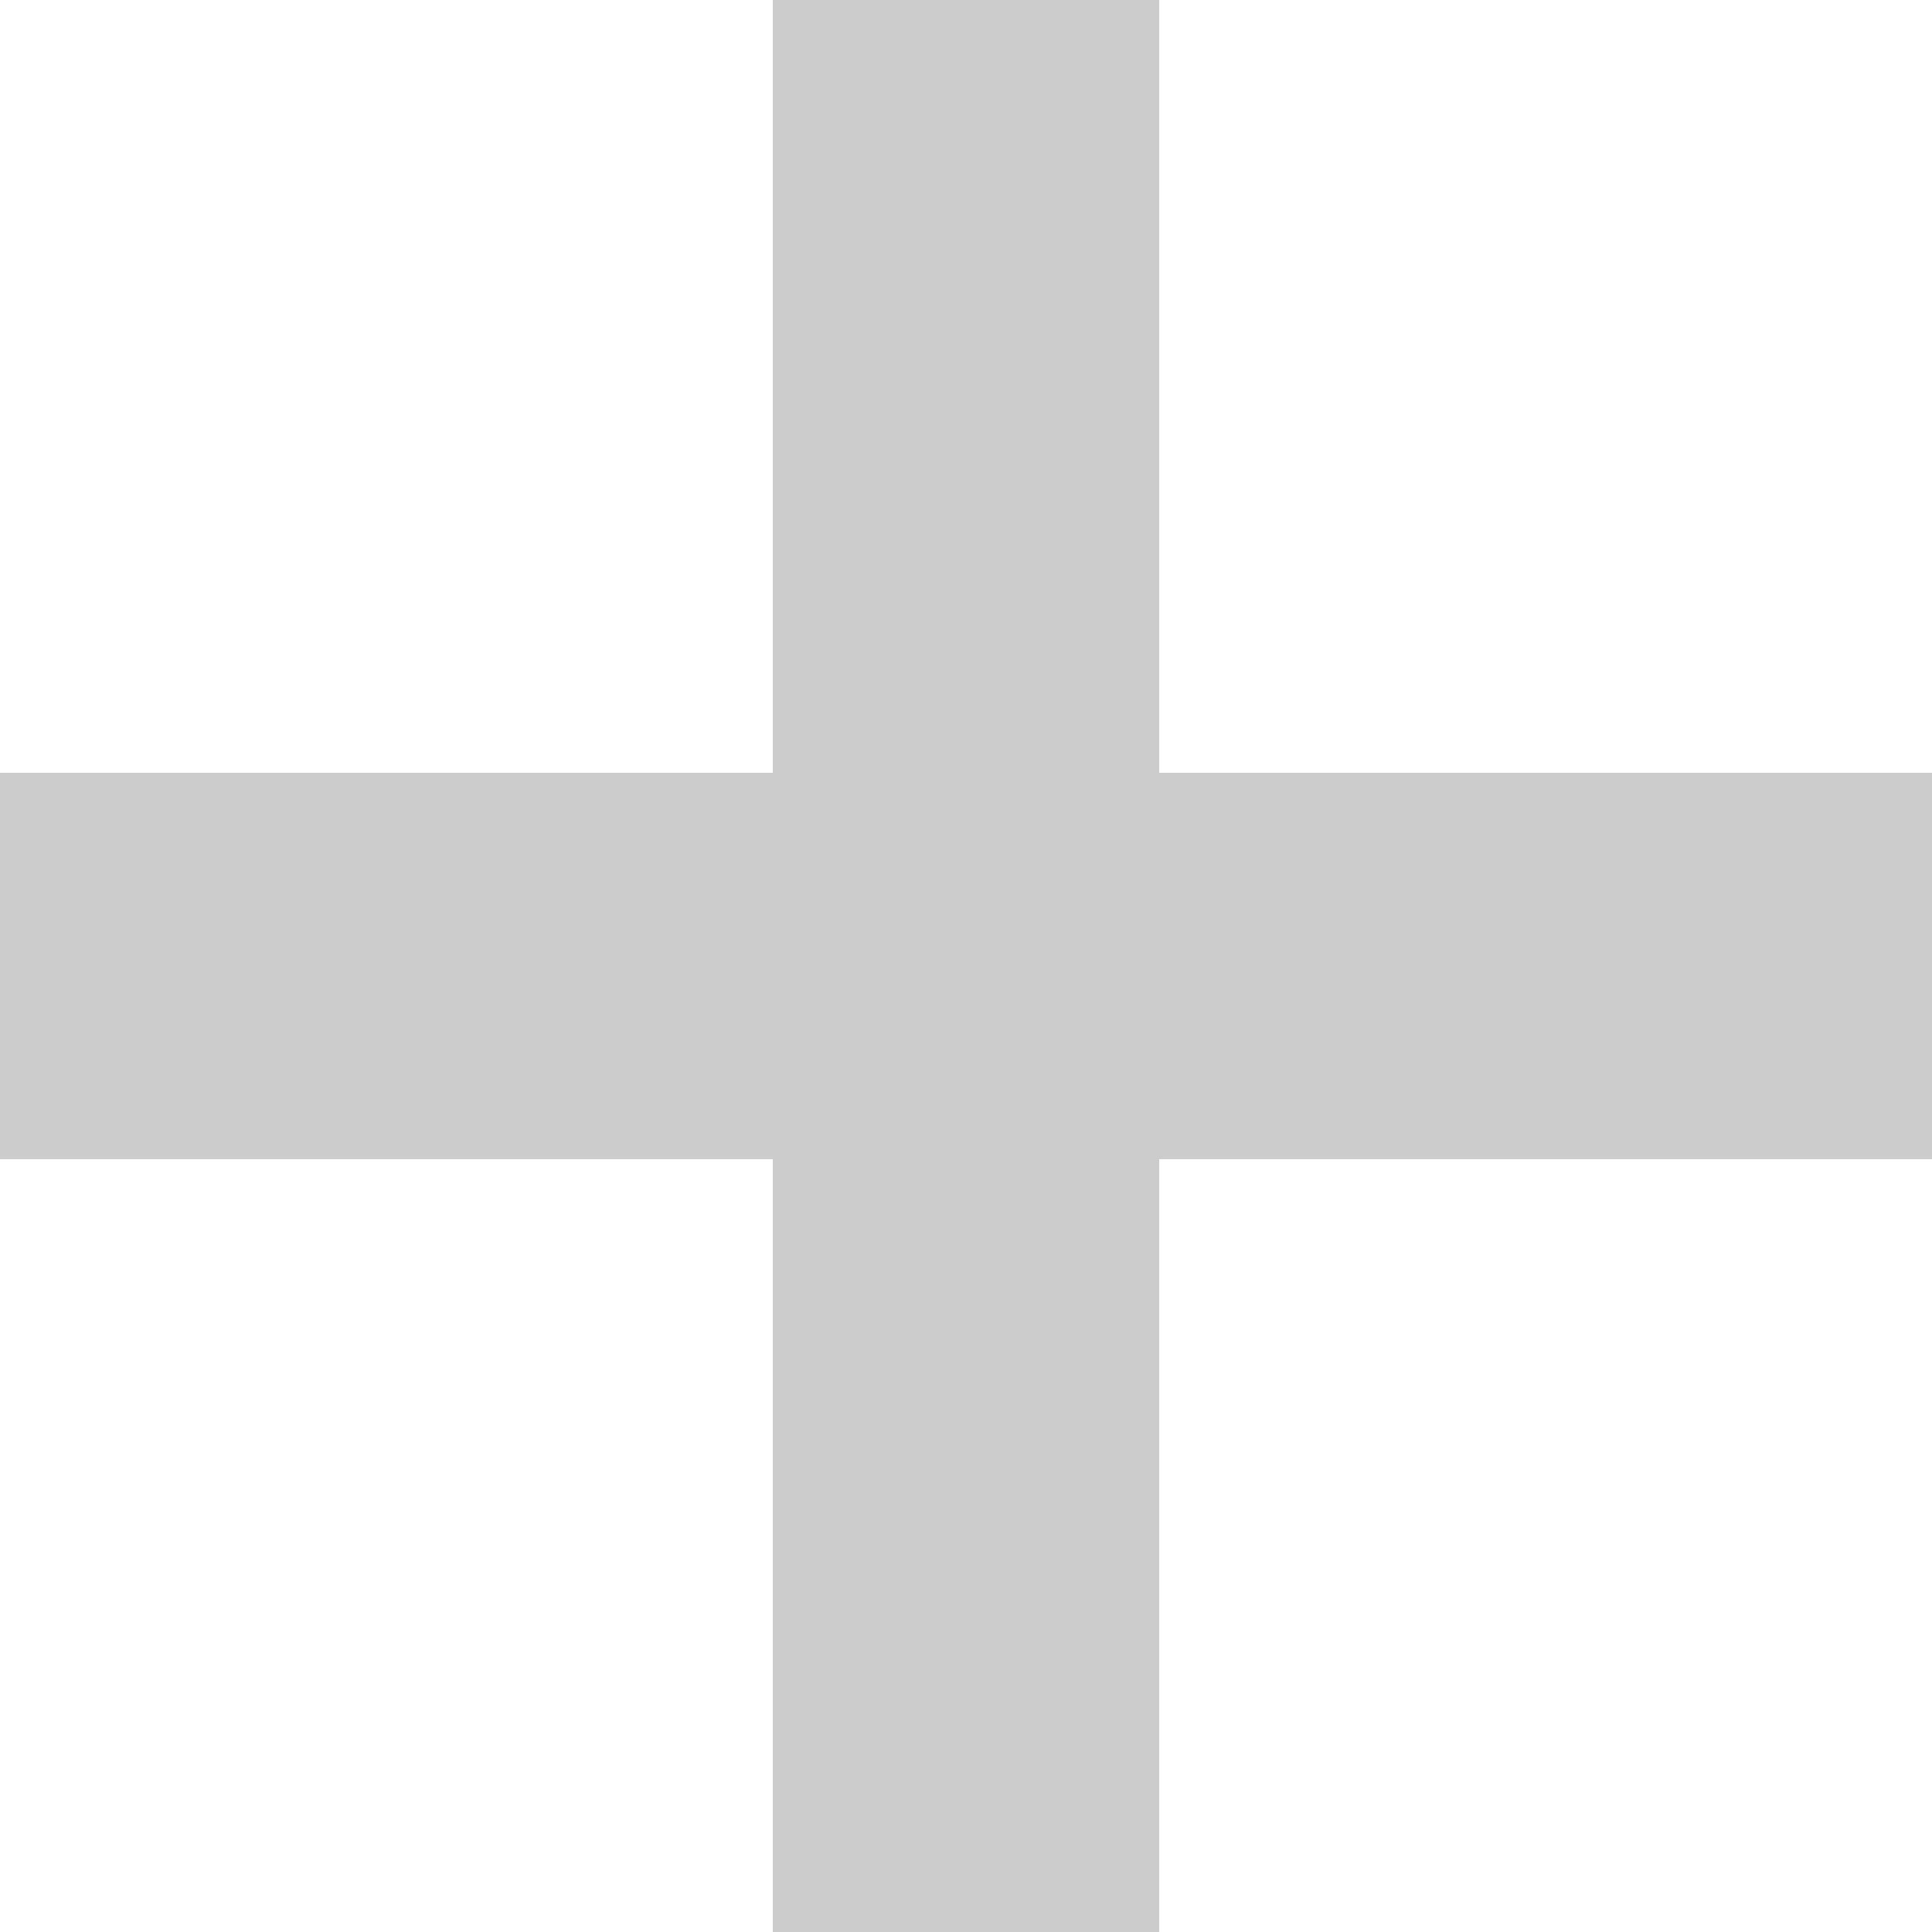
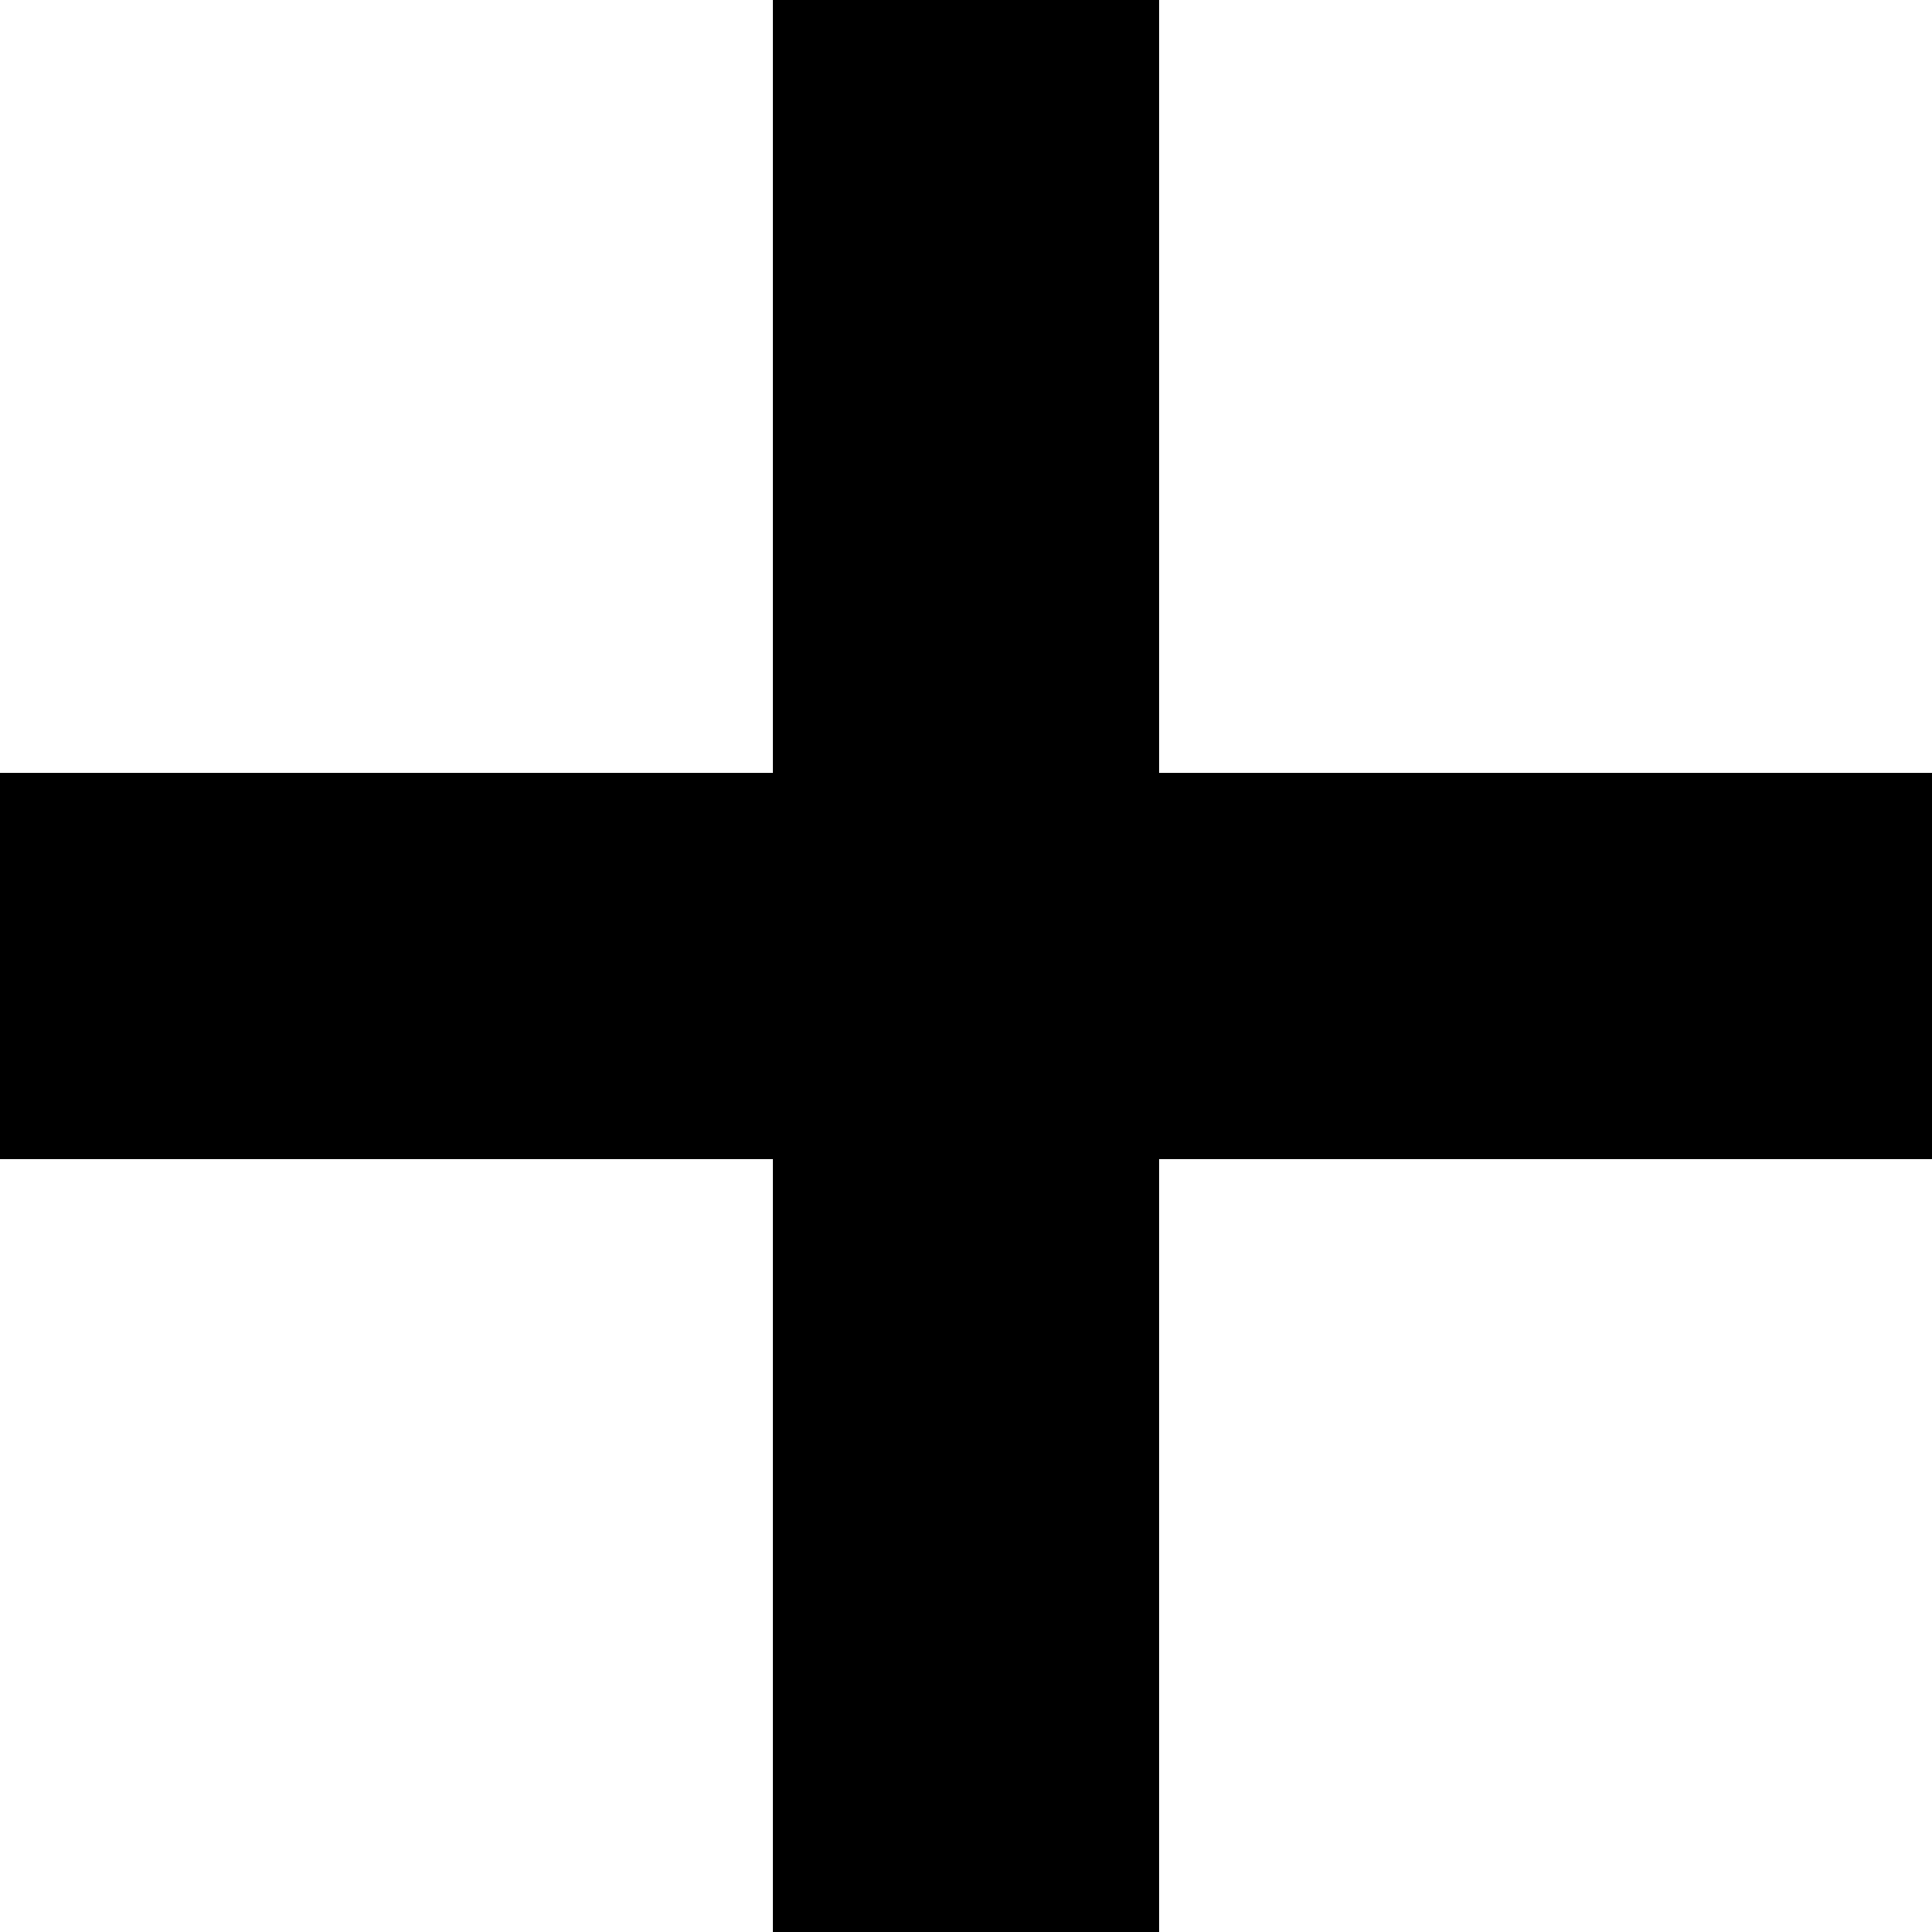
<svg xmlns="http://www.w3.org/2000/svg" width="10" height="10" viewBox="0 0 10 10">
-   <g opacity="0.2">
+   <g>
    <rect y="4" width="10" height="2" />
    <rect x="6" width="10" height="2" transform="rotate(90 6 0)" />
  </g>
</svg>
